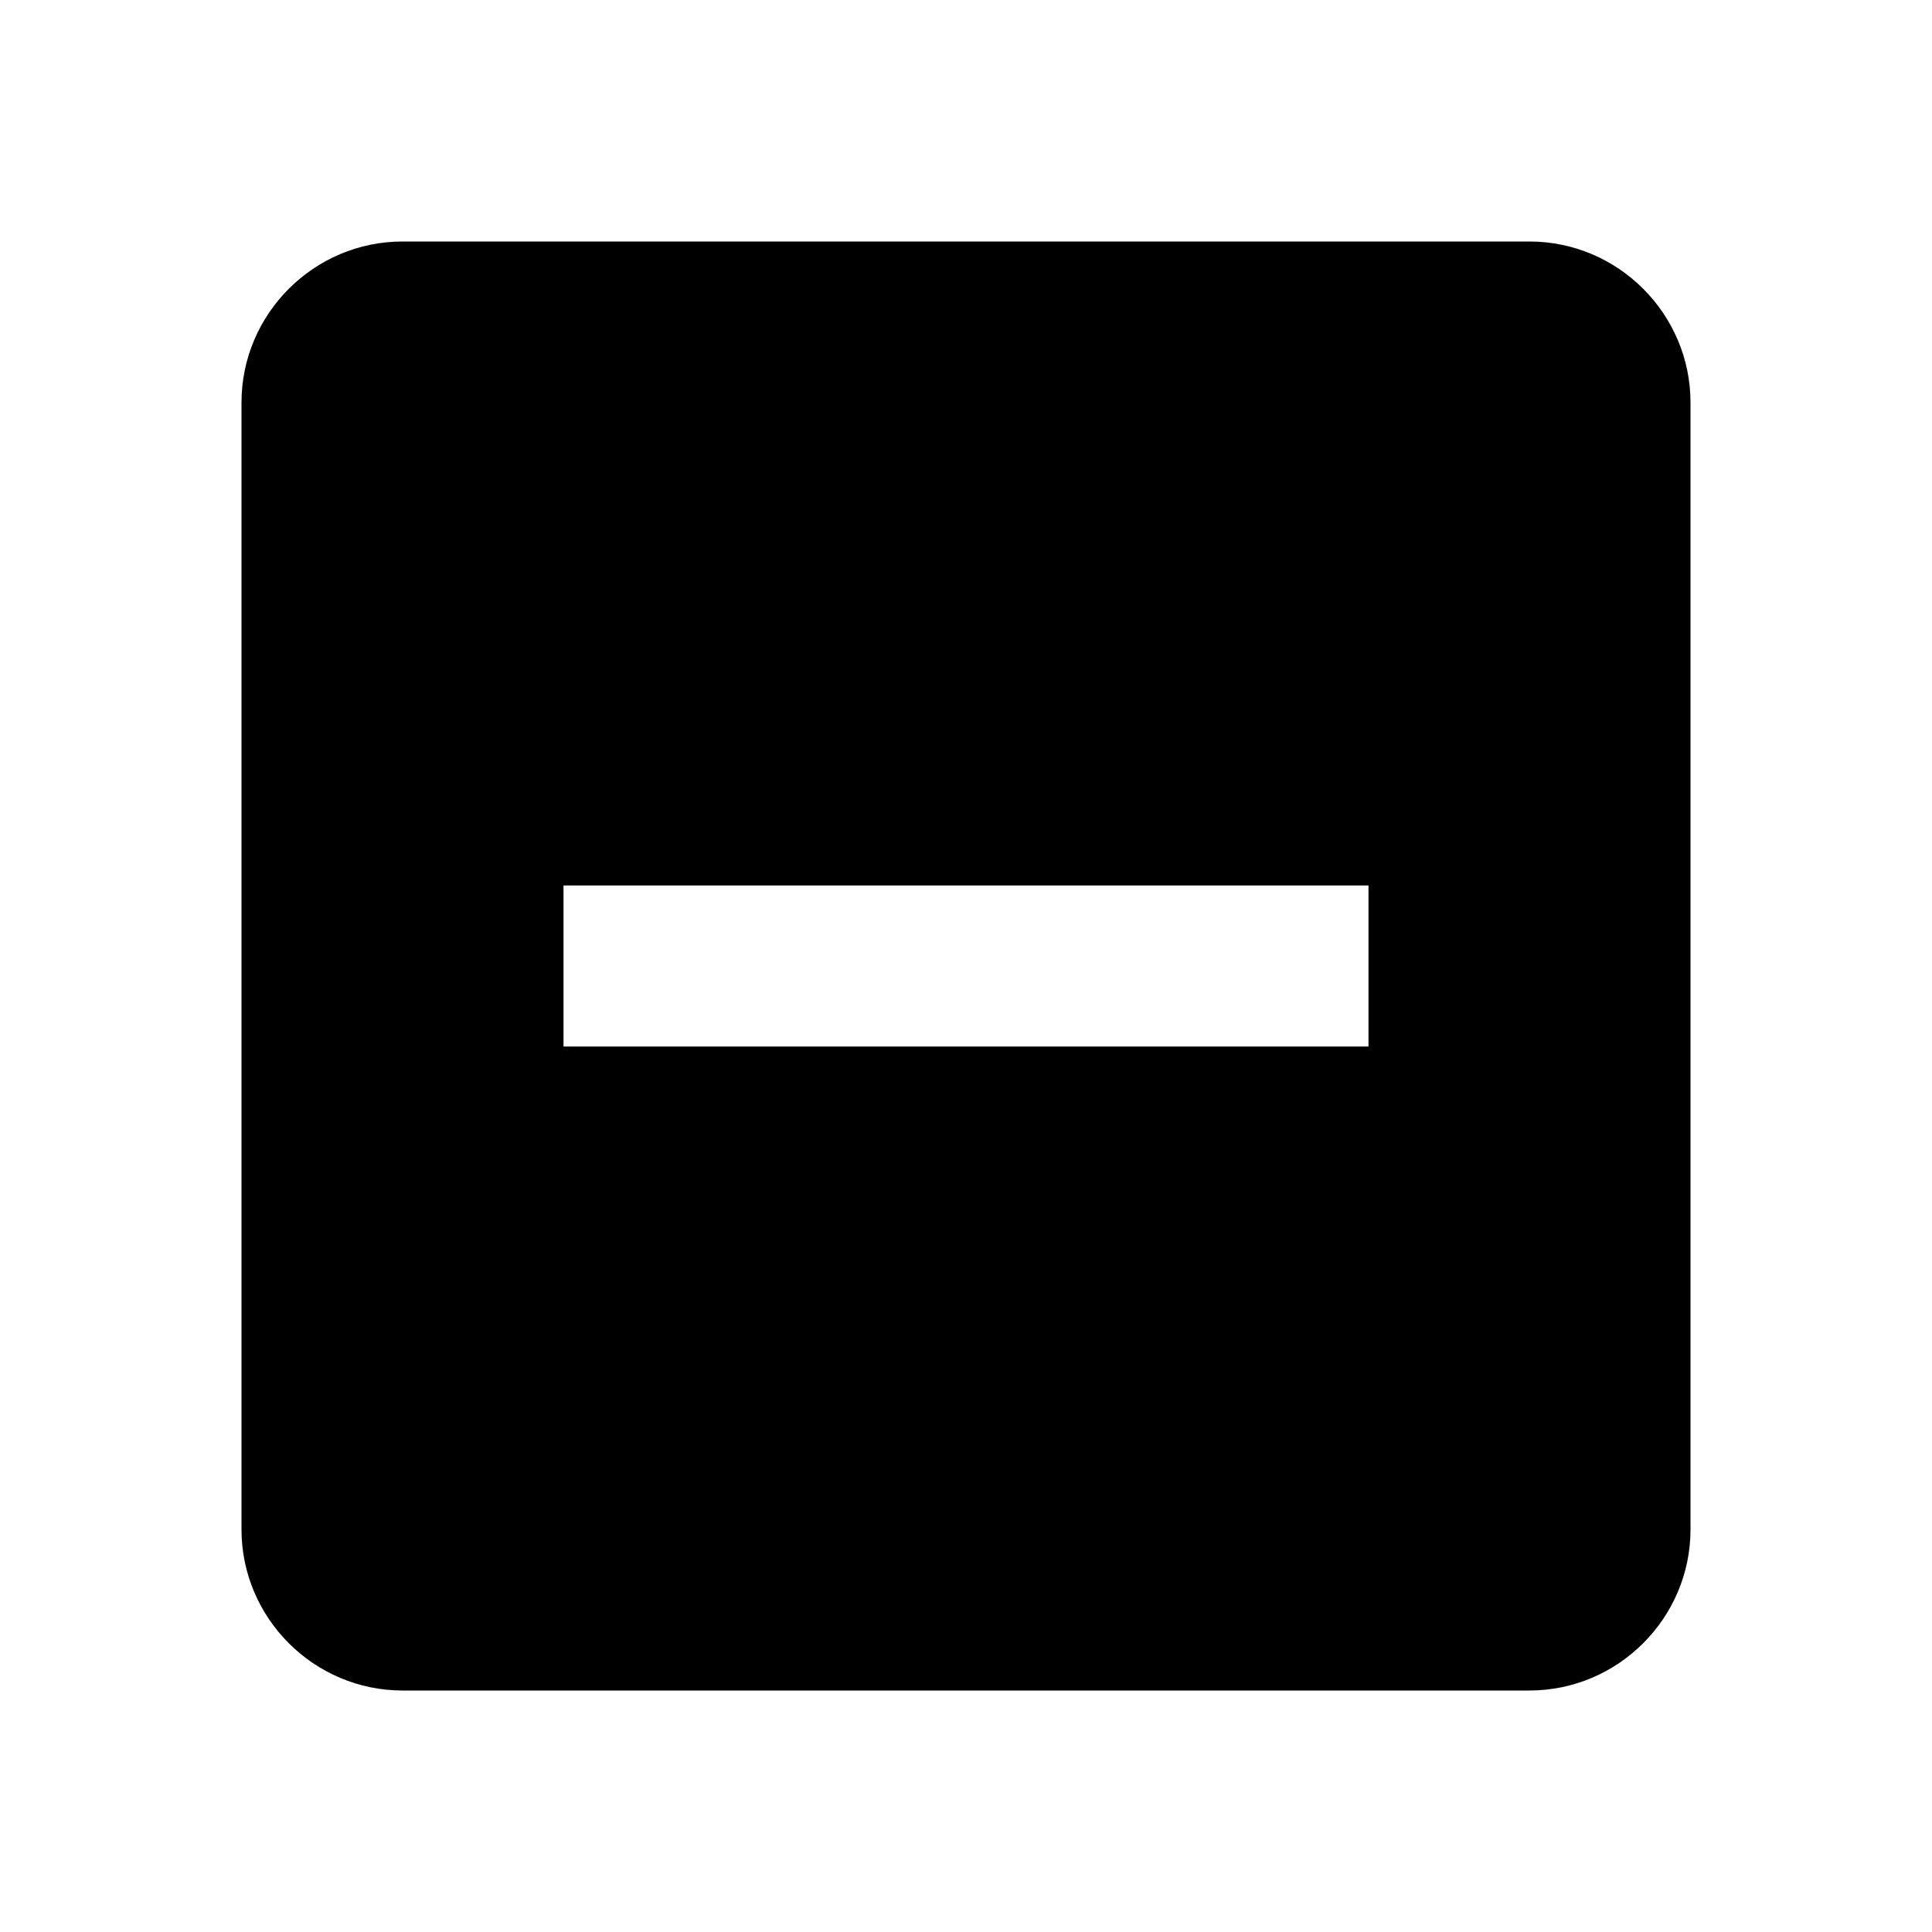
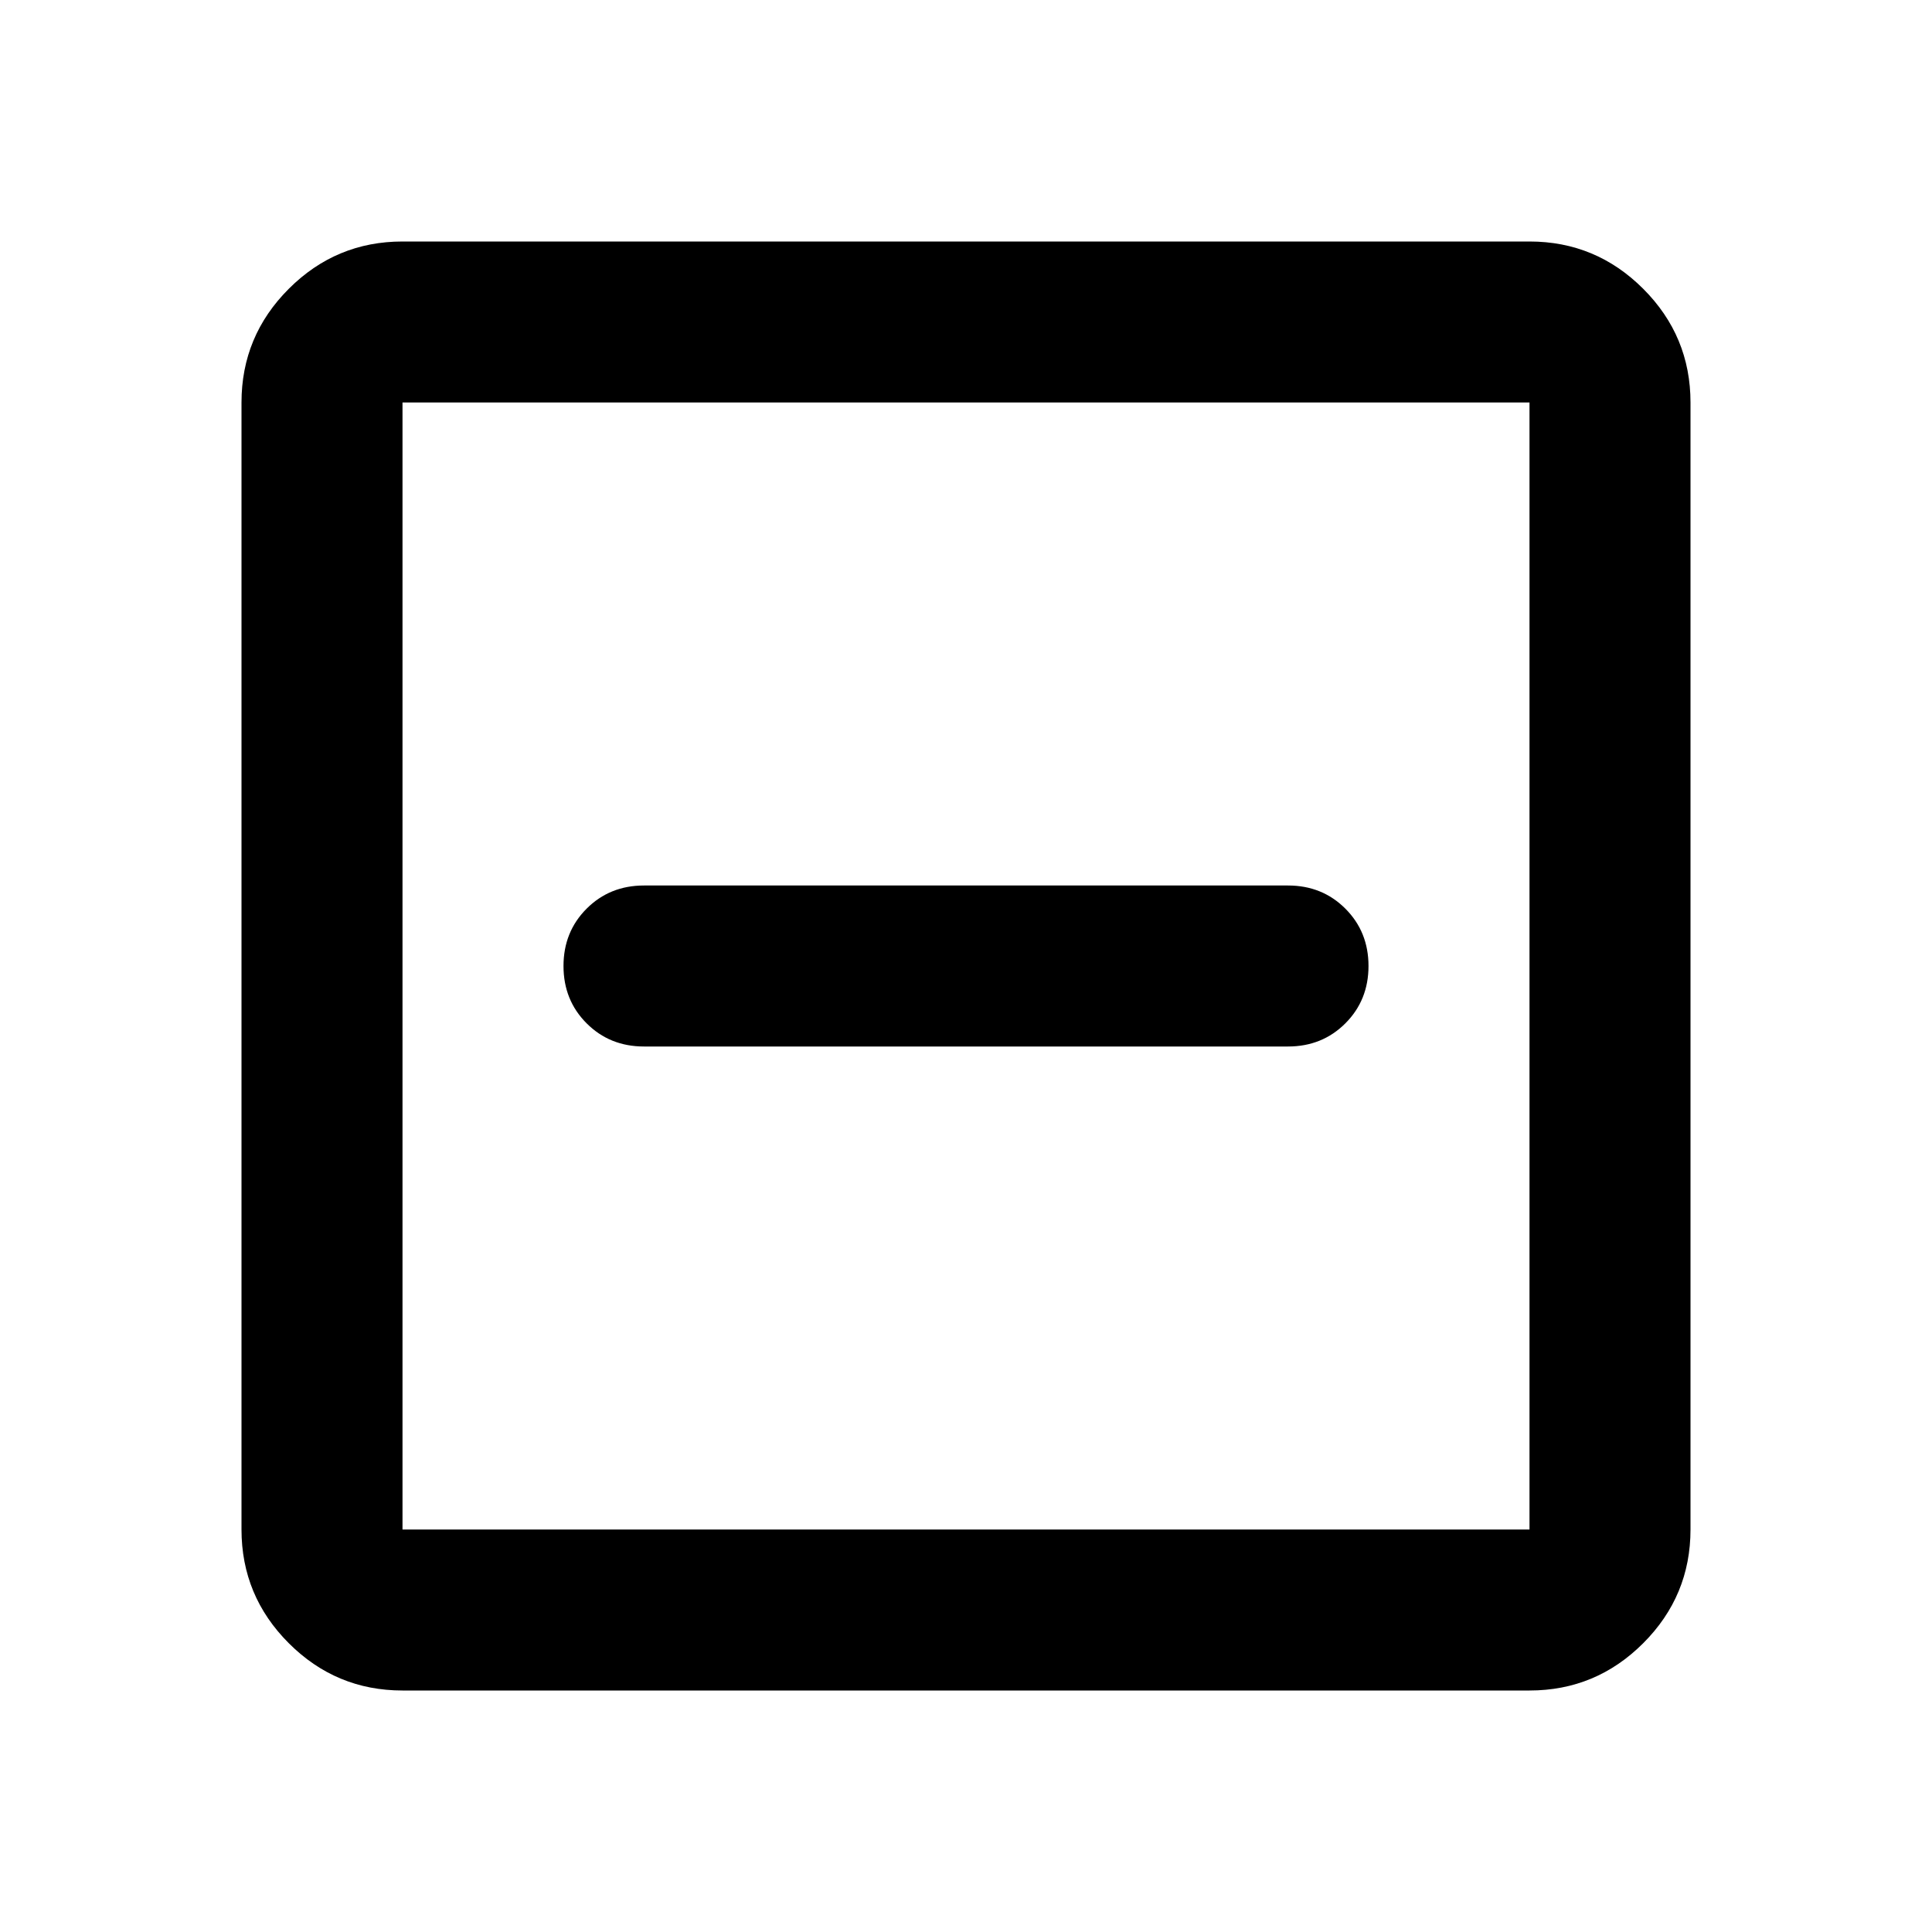
- <svg xmlns="http://www.w3.org/2000/svg" enable-background="new 0 0 24 24" height="24" viewBox="0 0 24 24" width="24">
-   <g>
-     <rect fill="none" height="24" width="24" />
-   </g>
-   <g>
-     <g>
-       <g>
-         <path d="M19,3H5C3.9,3,3,3.9,3,5v14c0,1.1,0.9,2,2,2h14c1.1,0,2-0.9,2-2V5C21,3.9,20.1,3,19,3z M17,13H7v-2h10V13z" />
-       </g>
-     </g>
-   </g>
+ <svg xmlns="http://www.w3.org/2000/svg" height="24" viewBox="0 -960 960 960" width="24">
+   <path d="M320-440h320q17 0 28.5-11.5T680-480q0-17-11.5-28.5T640-520H320q-17 0-28.5 11.5T280-480q0 17 11.5 28.5T320-440ZM200-120q-33 0-56.5-23.5T120-200v-560q0-33 23.5-56.5T200-840h560q33 0 56.5 23.5T840-760v560q0 33-23.5 56.5T760-120H200Zm0-80h560v-560H200v560Zm0-560v560-560Z" />
</svg>
